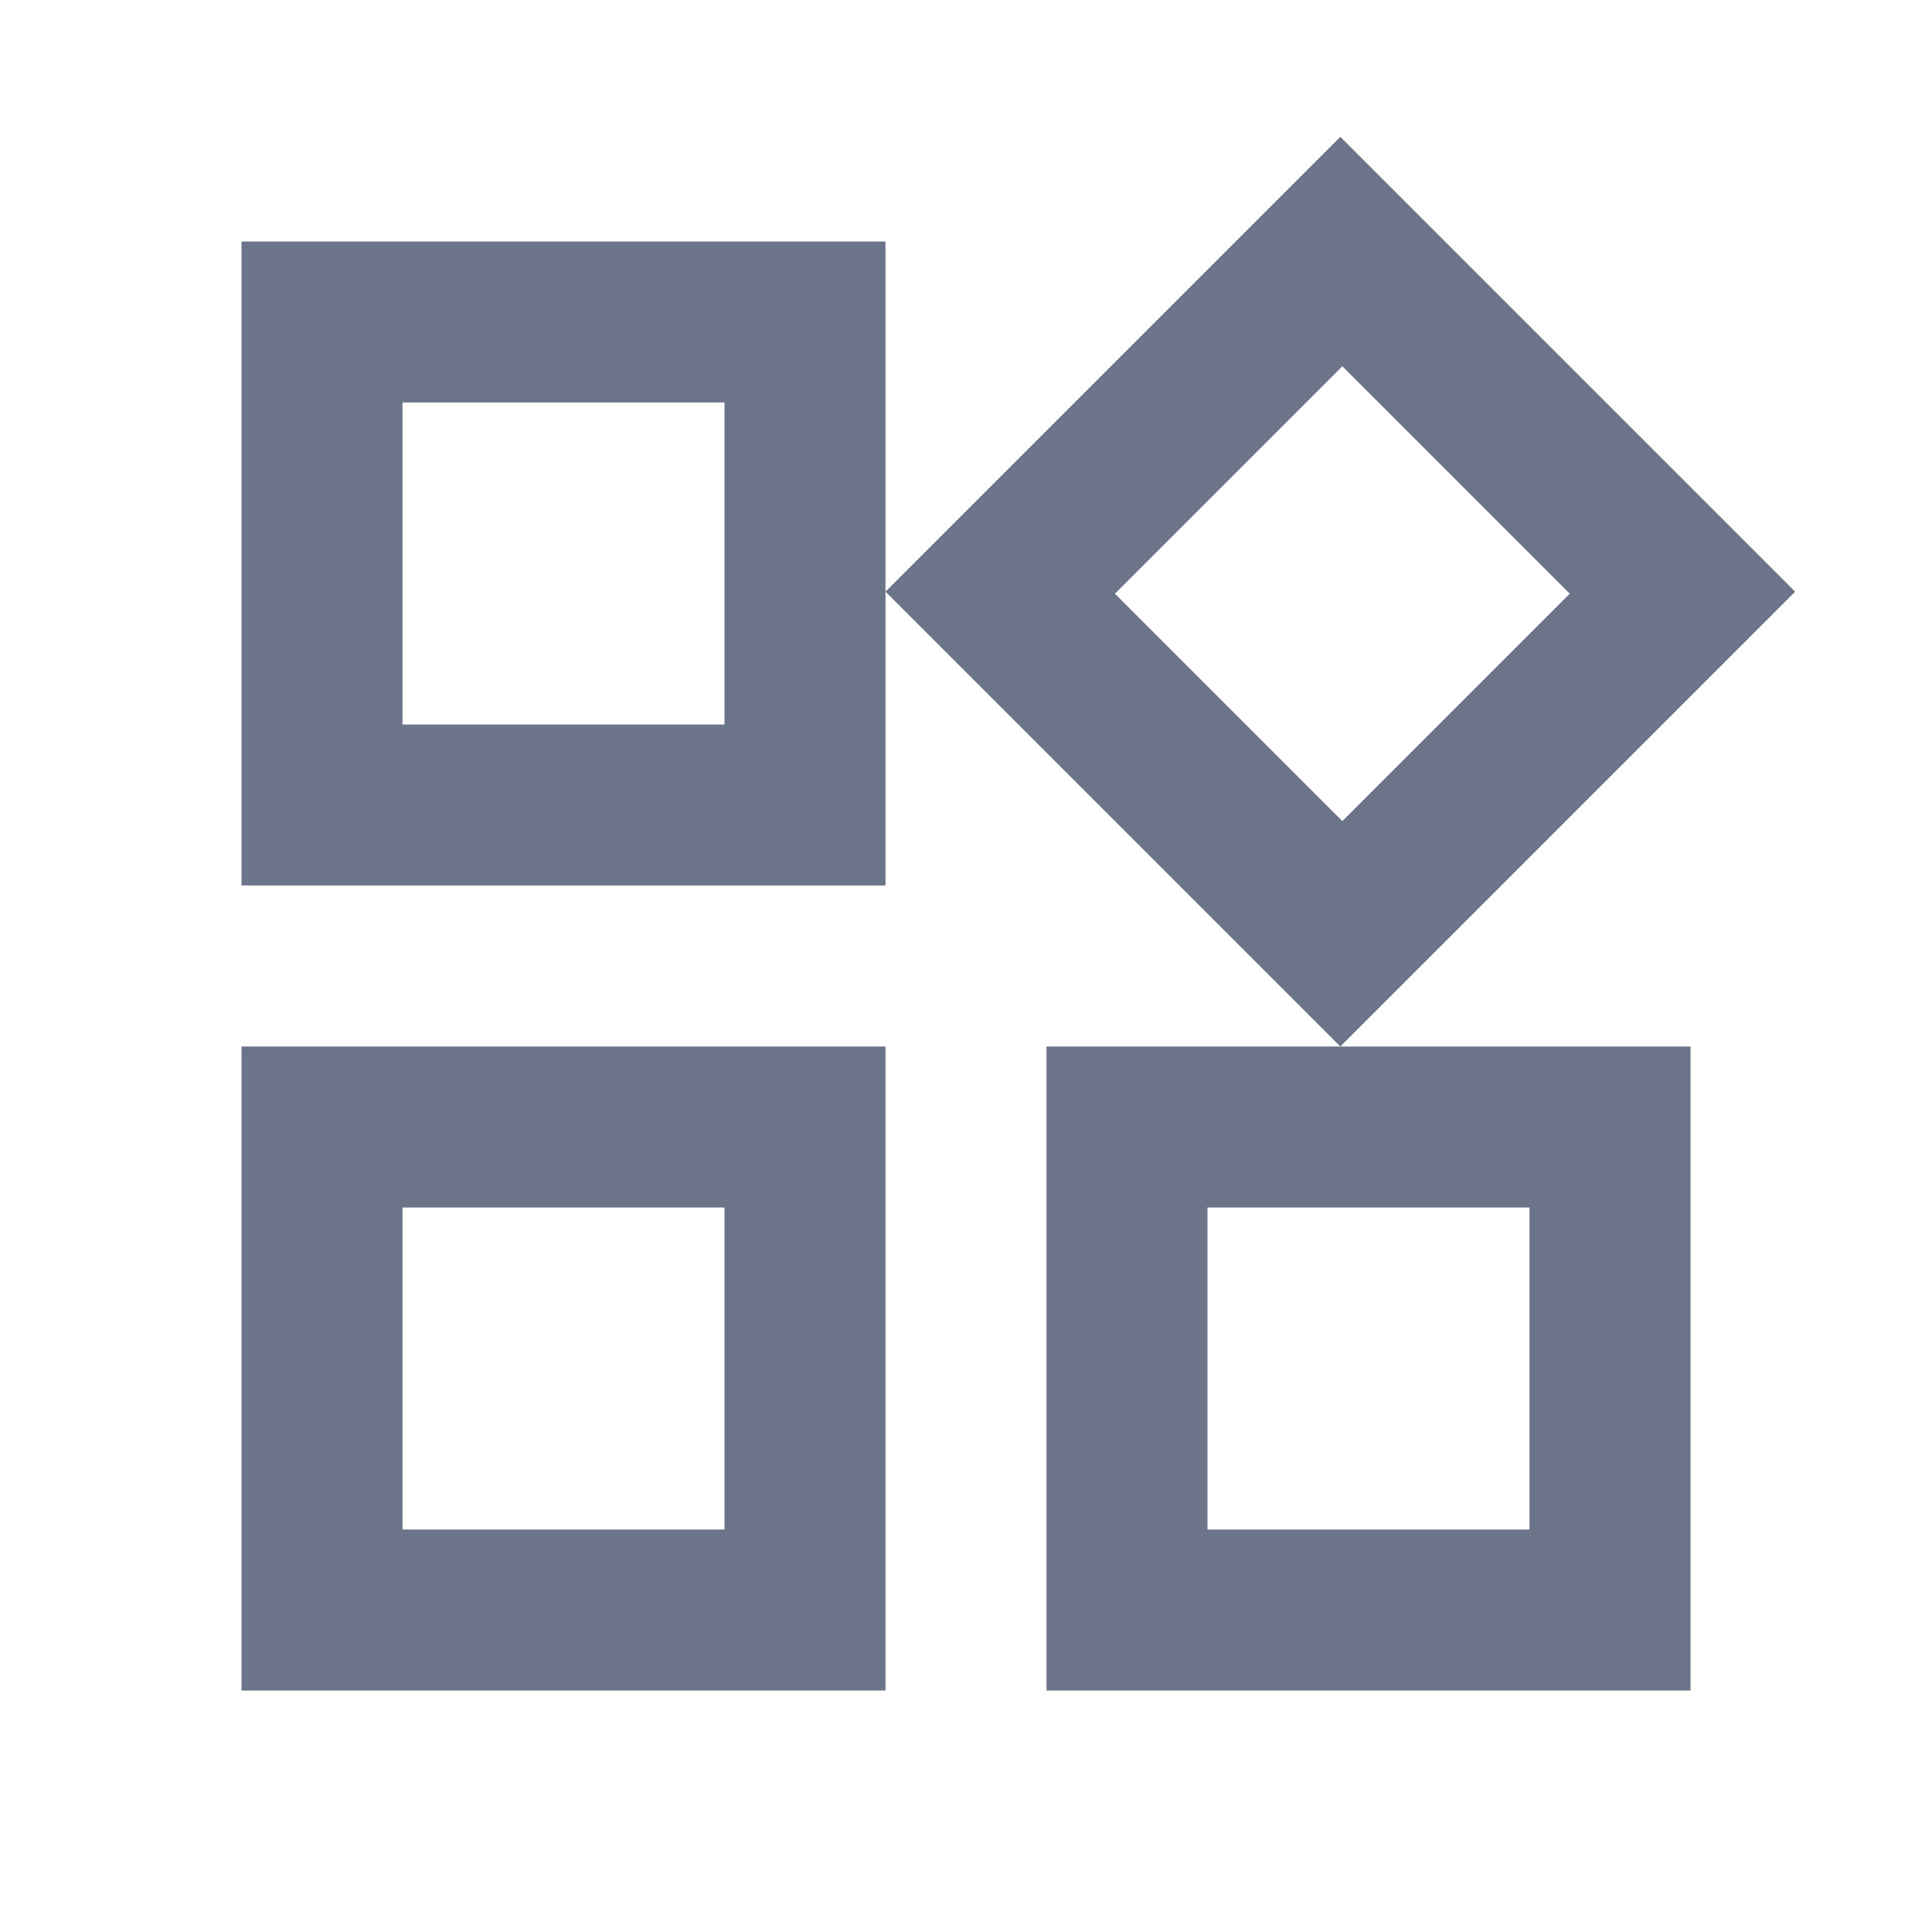
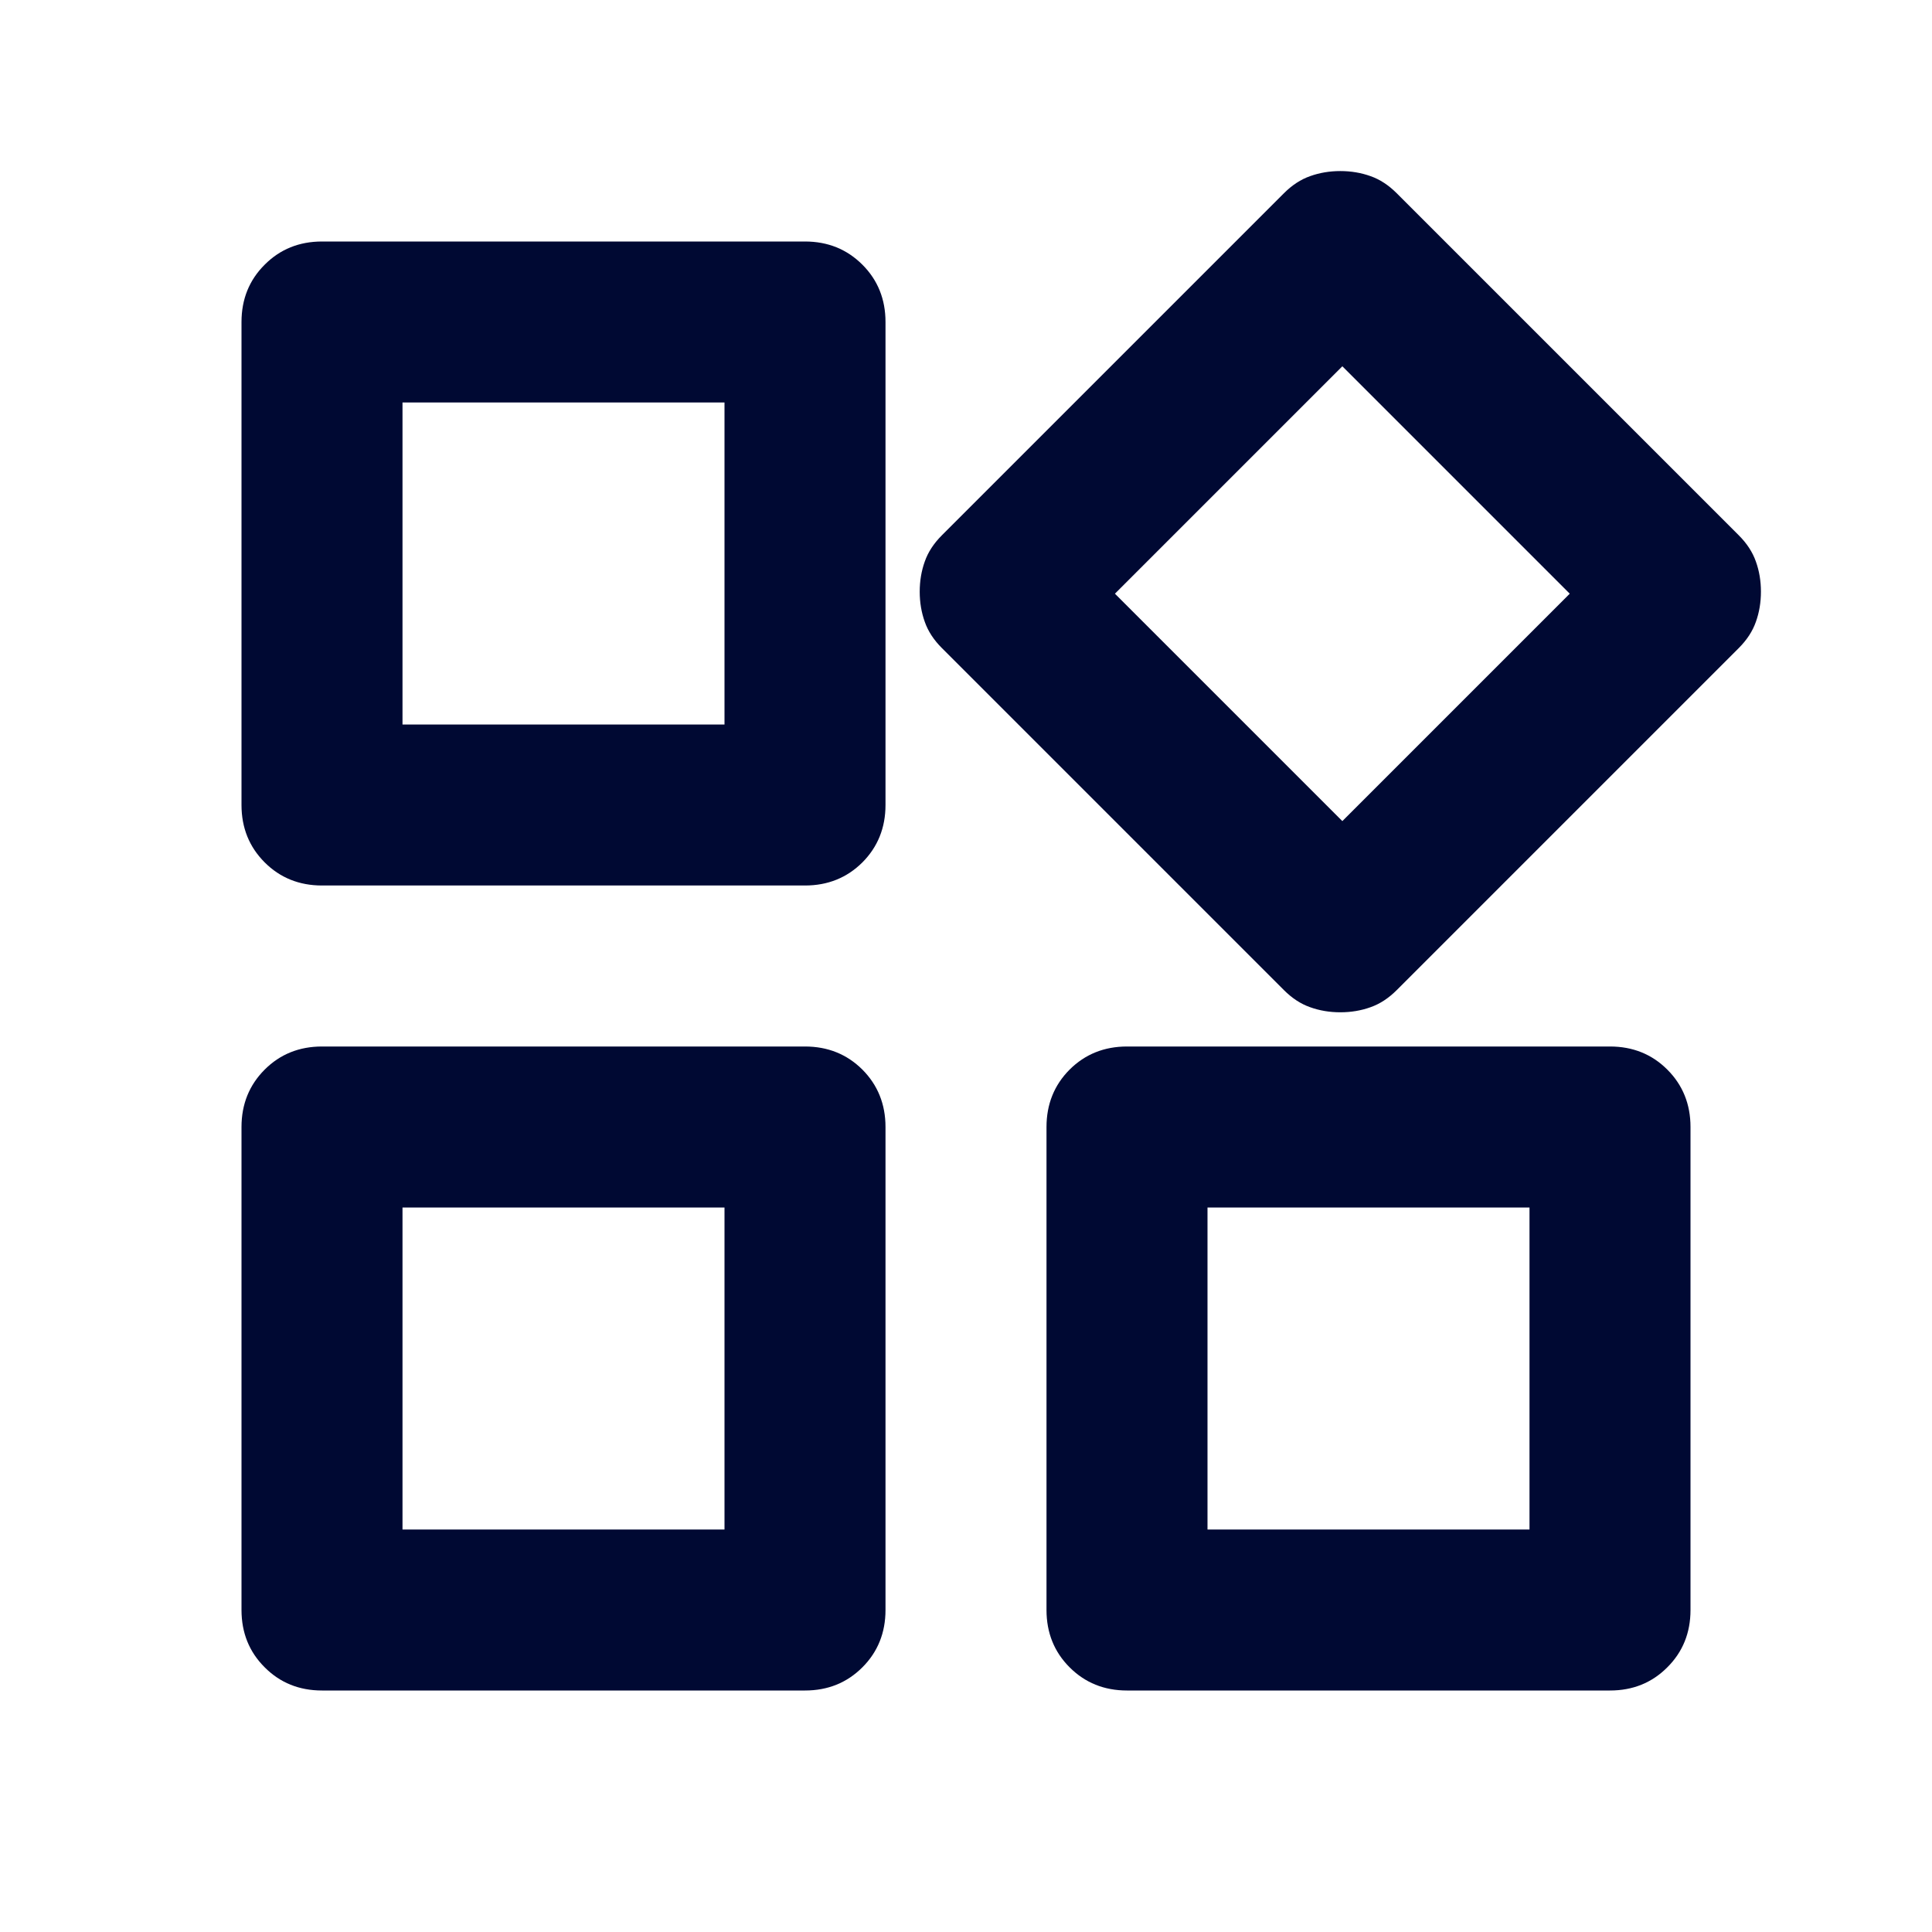
<svg xmlns="http://www.w3.org/2000/svg" width="24" height="24" viewBox="0 0 24 24" fill="none">
-   <mask id="mask0_2047_9122" style="mask-type:alpha" maskUnits="userSpaceOnUse" x="0" y="0" width="24" height="24">
-     <rect width="24" height="24" fill="#D9D9D9" />
-   </mask>
-   <g mask="url(#mask0_2047_9122)">
-     <path d="M16.65 13L11 7.35L16.65 1.7L22.3 7.35L16.65 13ZM3 11V3H11V11H3ZM13 21V13H21V21H13ZM3 21V13H11V21H3ZM5 9H9V5H5V9ZM16.675 10.2L19.5 7.375L16.675 4.55L13.85 7.375L16.675 10.2ZM15 19H19V15H15V19ZM5 19H9V15H5V19Z" fill="#6C7489" />
-   </g>
+   <path d="M15.95 12.3L11.7 8.05C11.6 7.95 11.529 7.842 11.488 7.725C11.446 7.608 11.425 7.483 11.425 7.35C11.425 7.217 11.446 7.092 11.488 6.975C11.529 6.858 11.6 6.75 11.7 6.65L15.95 2.4C16.05 2.3 16.158 2.229 16.275 2.188C16.392 2.146 16.517 2.125 16.65 2.125C16.783 2.125 16.908 2.146 17.025 2.188C17.142 2.229 17.25 2.3 17.35 2.4L21.6 6.65C21.7 6.75 21.771 6.858 21.812 6.975C21.854 7.092 21.875 7.217 21.875 7.35C21.875 7.483 21.854 7.608 21.812 7.725C21.771 7.842 21.7 7.95 21.6 8.05L17.35 12.3C17.25 12.4 17.142 12.471 17.025 12.512C16.908 12.554 16.783 12.575 16.65 12.575C16.517 12.575 16.392 12.554 16.275 12.512C16.158 12.471 16.05 12.4 15.95 12.3ZM3 10V4C3 3.717 3.096 3.479 3.288 3.288C3.479 3.096 3.717 3 4 3H10C10.283 3 10.521 3.096 10.713 3.288C10.904 3.479 11 3.717 11 4V10C11 10.283 10.904 10.521 10.713 10.713C10.521 10.904 10.283 11 10 11H4C3.717 11 3.479 10.904 3.288 10.713C3.096 10.521 3 10.283 3 10ZM13 20V14C13 13.717 13.096 13.479 13.287 13.287C13.479 13.096 13.717 13 14 13H20C20.283 13 20.521 13.096 20.712 13.287C20.904 13.479 21 13.717 21 14V20C21 20.283 20.904 20.521 20.712 20.712C20.521 20.904 20.283 21 20 21H14C13.717 21 13.479 20.904 13.287 20.712C13.096 20.521 13 20.283 13 20ZM3 20V14C3 13.717 3.096 13.479 3.288 13.287C3.479 13.096 3.717 13 4 13H10C10.283 13 10.521 13.096 10.713 13.287C10.904 13.479 11 13.717 11 14V20C11 20.283 10.904 20.521 10.713 20.712C10.521 20.904 10.283 21 10 21H4C3.717 21 3.479 20.904 3.288 20.712C3.096 20.521 3 20.283 3 20ZM5 9H9V5H5V9ZM16.675 10.2L19.5 7.375L16.675 4.55L13.85 7.375L16.675 10.2ZM15 19H19V15H15V19ZM5 19H9V15H5V19Z" fill="#000933" />
</svg>
